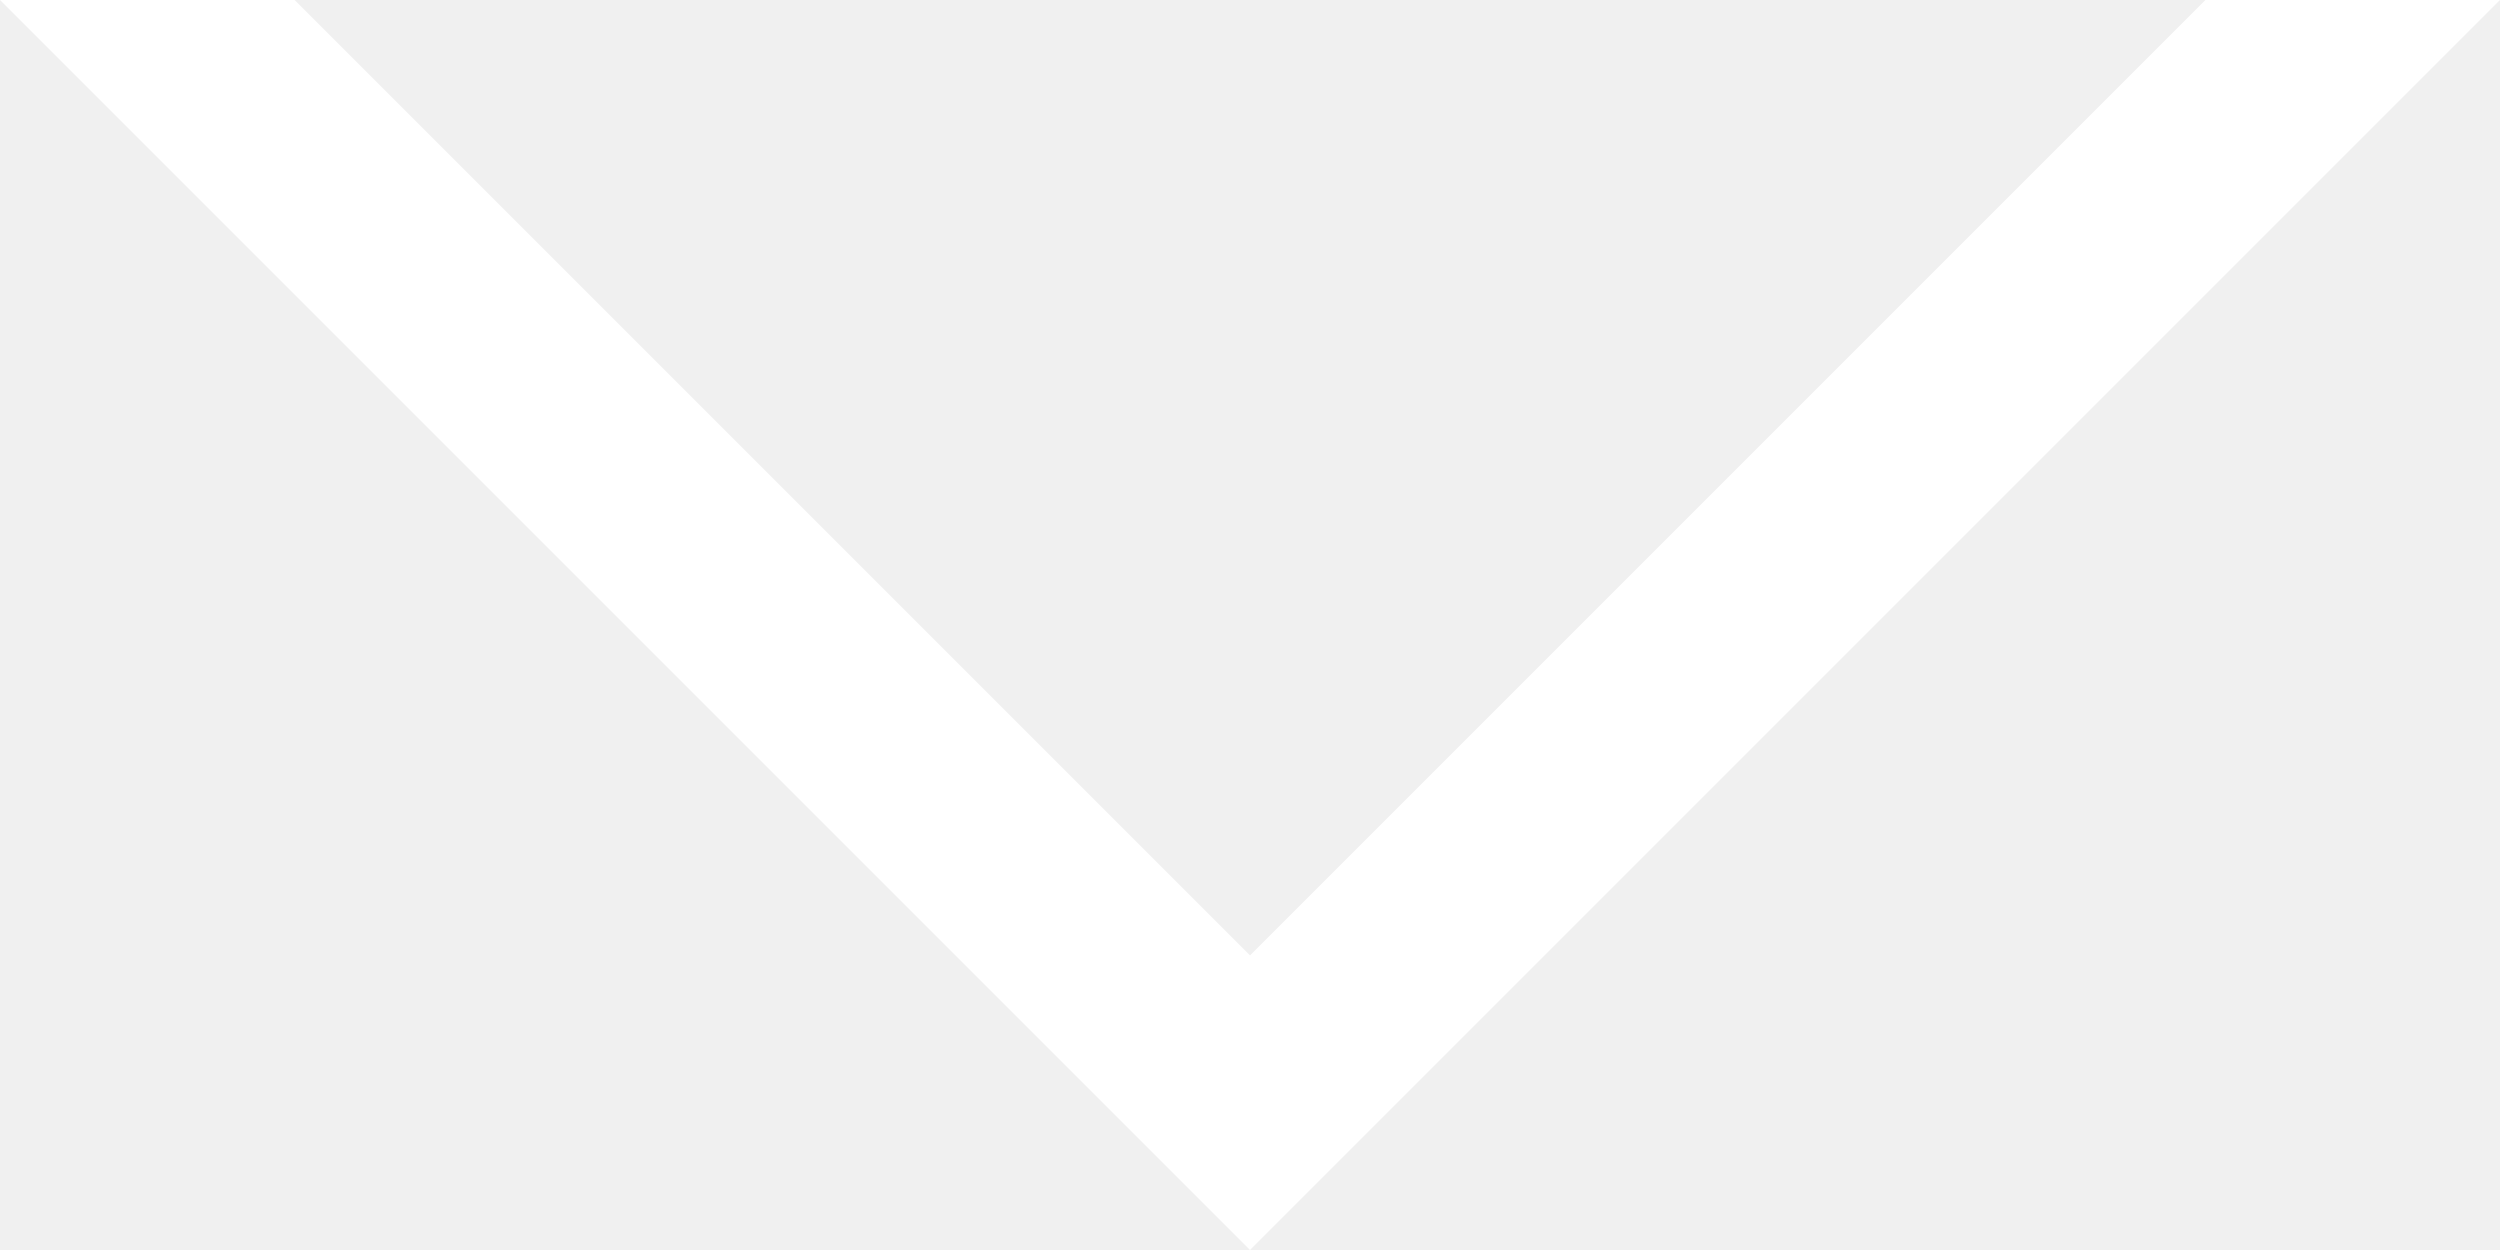
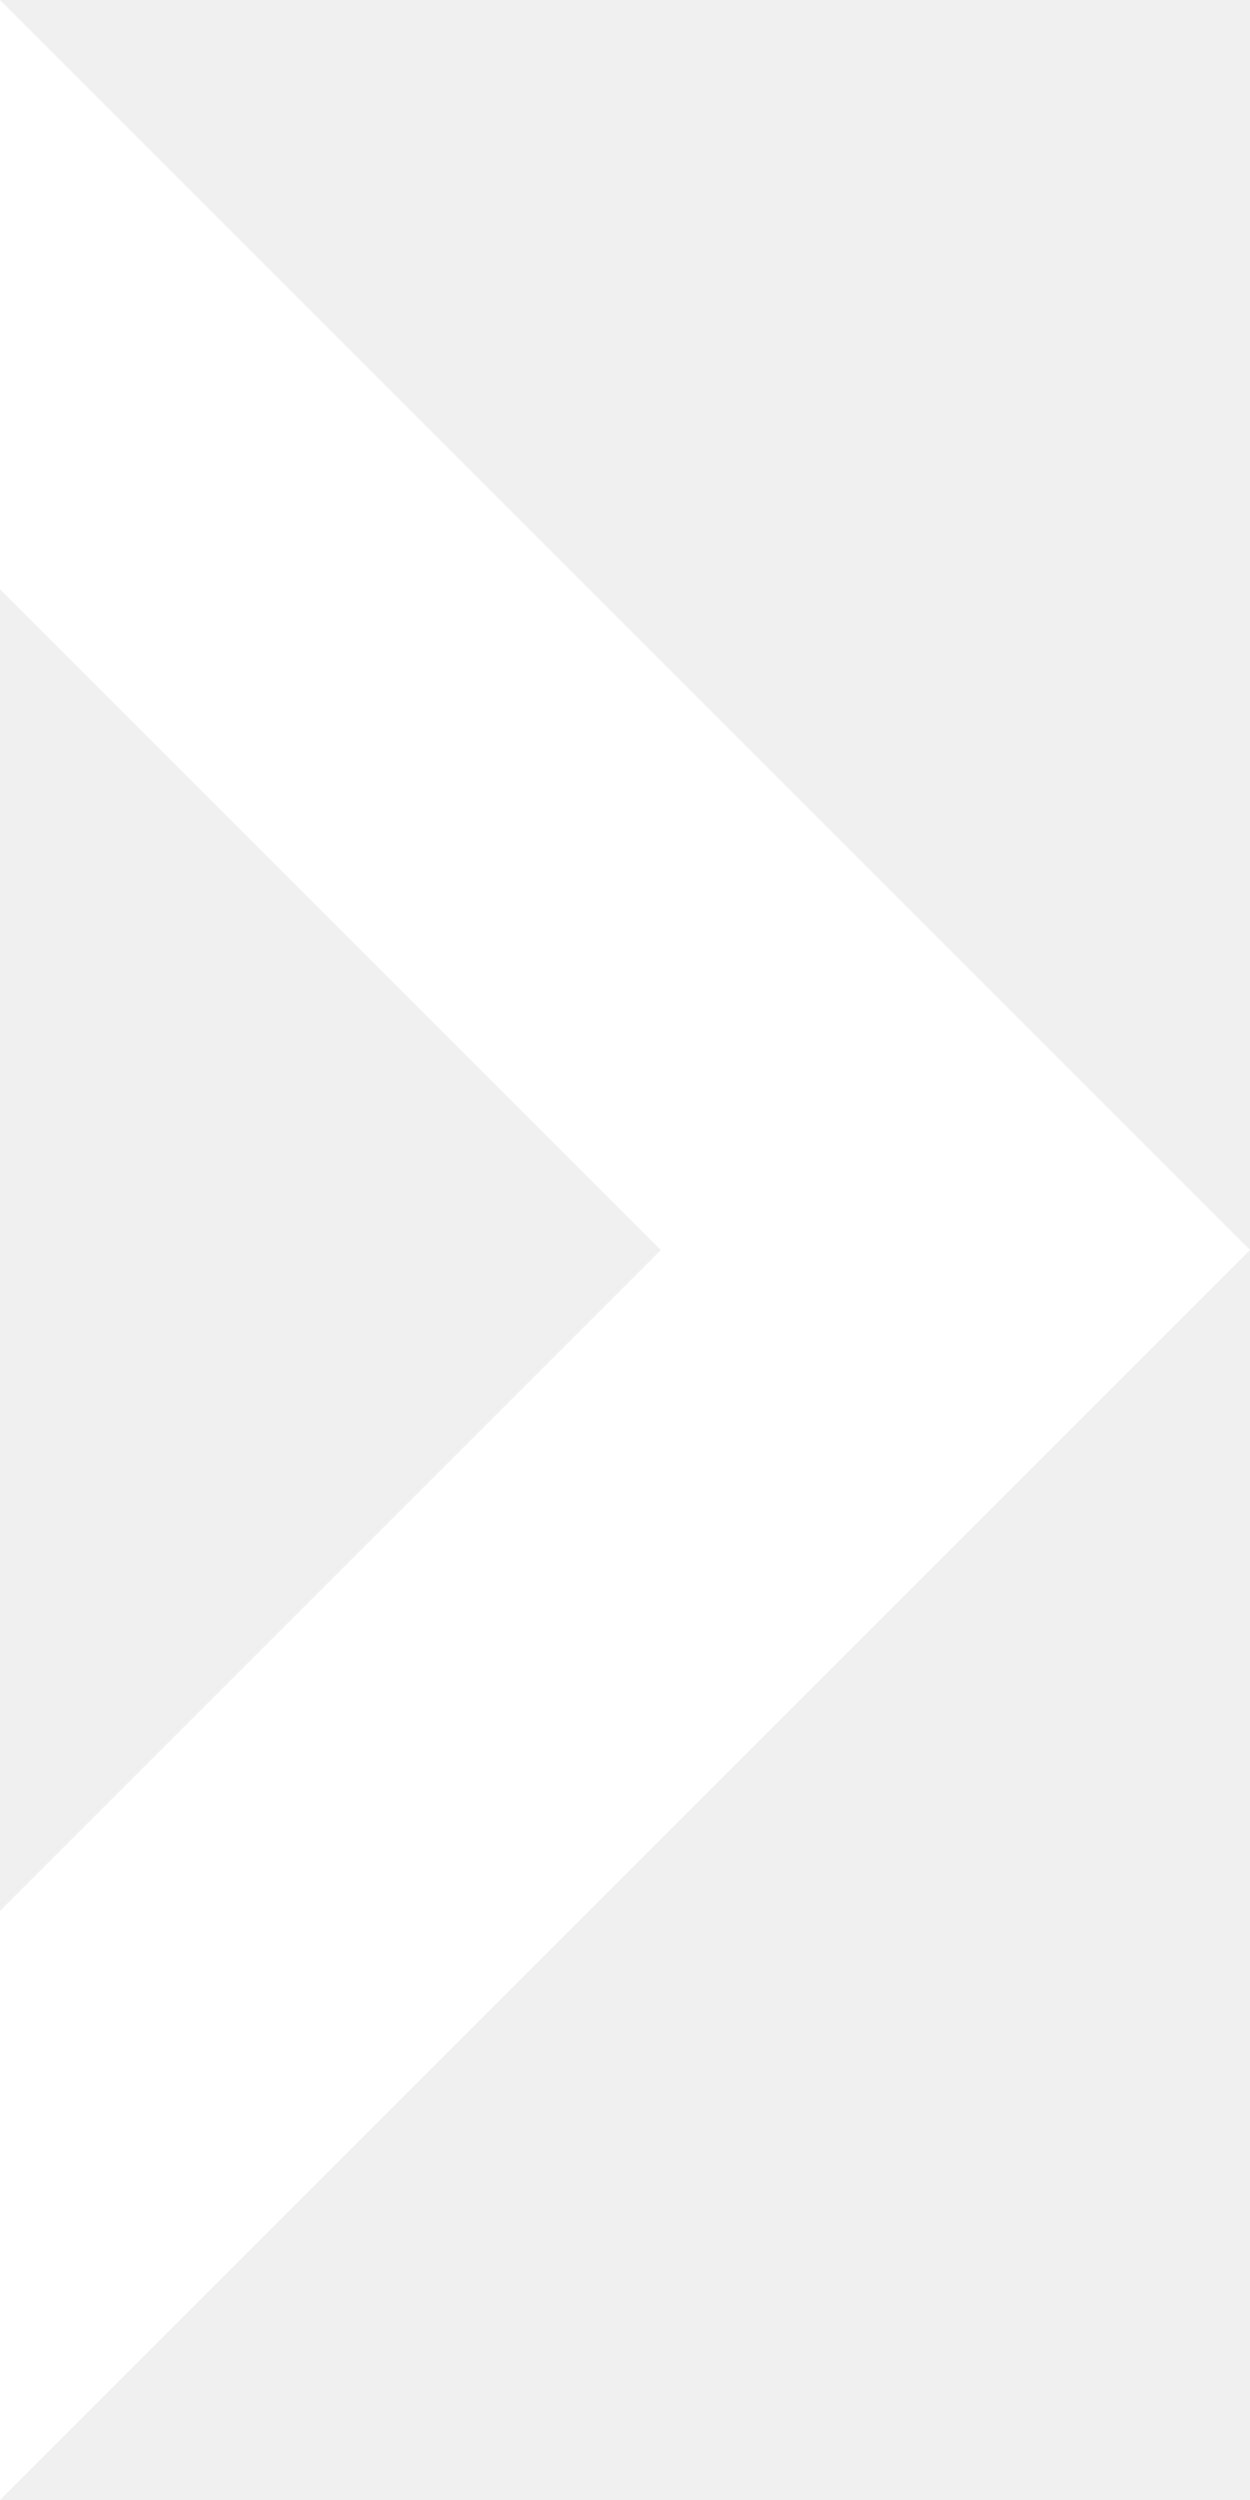
- <svg xmlns="http://www.w3.org/2000/svg" width="12" height="6" viewBox="0 0 12 6" fill="none">
+ <svg xmlns="http://www.w3.org/2000/svg" width="6" height="12" viewBox="0 0 6 12" fill="none">
  <g id="Vector">
-     <mask id="path-1-inside-1_1579_1212" fill="white">
-       <path d="M0 0L6 6L9 3L12 0" />
+     <mask id="path-1-inside-1_2406_2641" fill="white">
+       <path d="M0 12L6 6L3 3L-5.24537e-07 0" />
    </mask>
-     <path d="M0.707 -0.707C0.317 -1.098 -0.317 -1.098 -0.707 -0.707C-1.098 -0.317 -1.098 0.317 -0.707 0.707L0.707 -0.707ZM6 6L5.293 6.707C5.48 6.895 5.735 7 6 7C6.265 7 6.52 6.895 6.707 6.707L6 6ZM12.707 0.707C13.098 0.317 13.098 -0.317 12.707 -0.707C12.317 -1.098 11.683 -1.098 11.293 -0.707L12.707 0.707ZM-0.707 0.707L5.293 6.707L6.707 5.293L0.707 -0.707L-0.707 0.707ZM6.707 6.707L9.707 3.707L8.293 2.293L5.293 5.293L6.707 6.707ZM9.707 3.707L12.707 0.707L11.293 -0.707L8.293 2.293L9.707 3.707Z" fill="white" mask="url(#path-1-inside-1_1579_1212)" />
+     <path d="M-1.414 10.586C-2.195 11.367 -2.195 12.633 -1.414 13.414C-0.633 14.195 0.633 14.195 1.414 13.414L-1.414 10.586ZM6 6L7.414 7.414C7.789 7.039 8 6.53 8 6C8 5.47 7.789 4.961 7.414 4.586L6 6ZM1.414 -1.414C0.633 -2.195 -0.633 -2.195 -1.414 -1.414C-2.195 -0.633 -2.195 0.633 -1.414 1.414L1.414 -1.414ZM1.414 13.414L7.414 7.414L4.586 4.586L-1.414 10.586L1.414 13.414ZM7.414 4.586L4.414 1.586L1.586 4.414L4.586 7.414L7.414 4.586ZM4.414 1.586L1.414 -1.414L-1.414 1.414L1.586 4.414L4.414 1.586Z" fill="white" mask="url(#path-1-inside-1_2406_2641)" />
  </g>
</svg>
